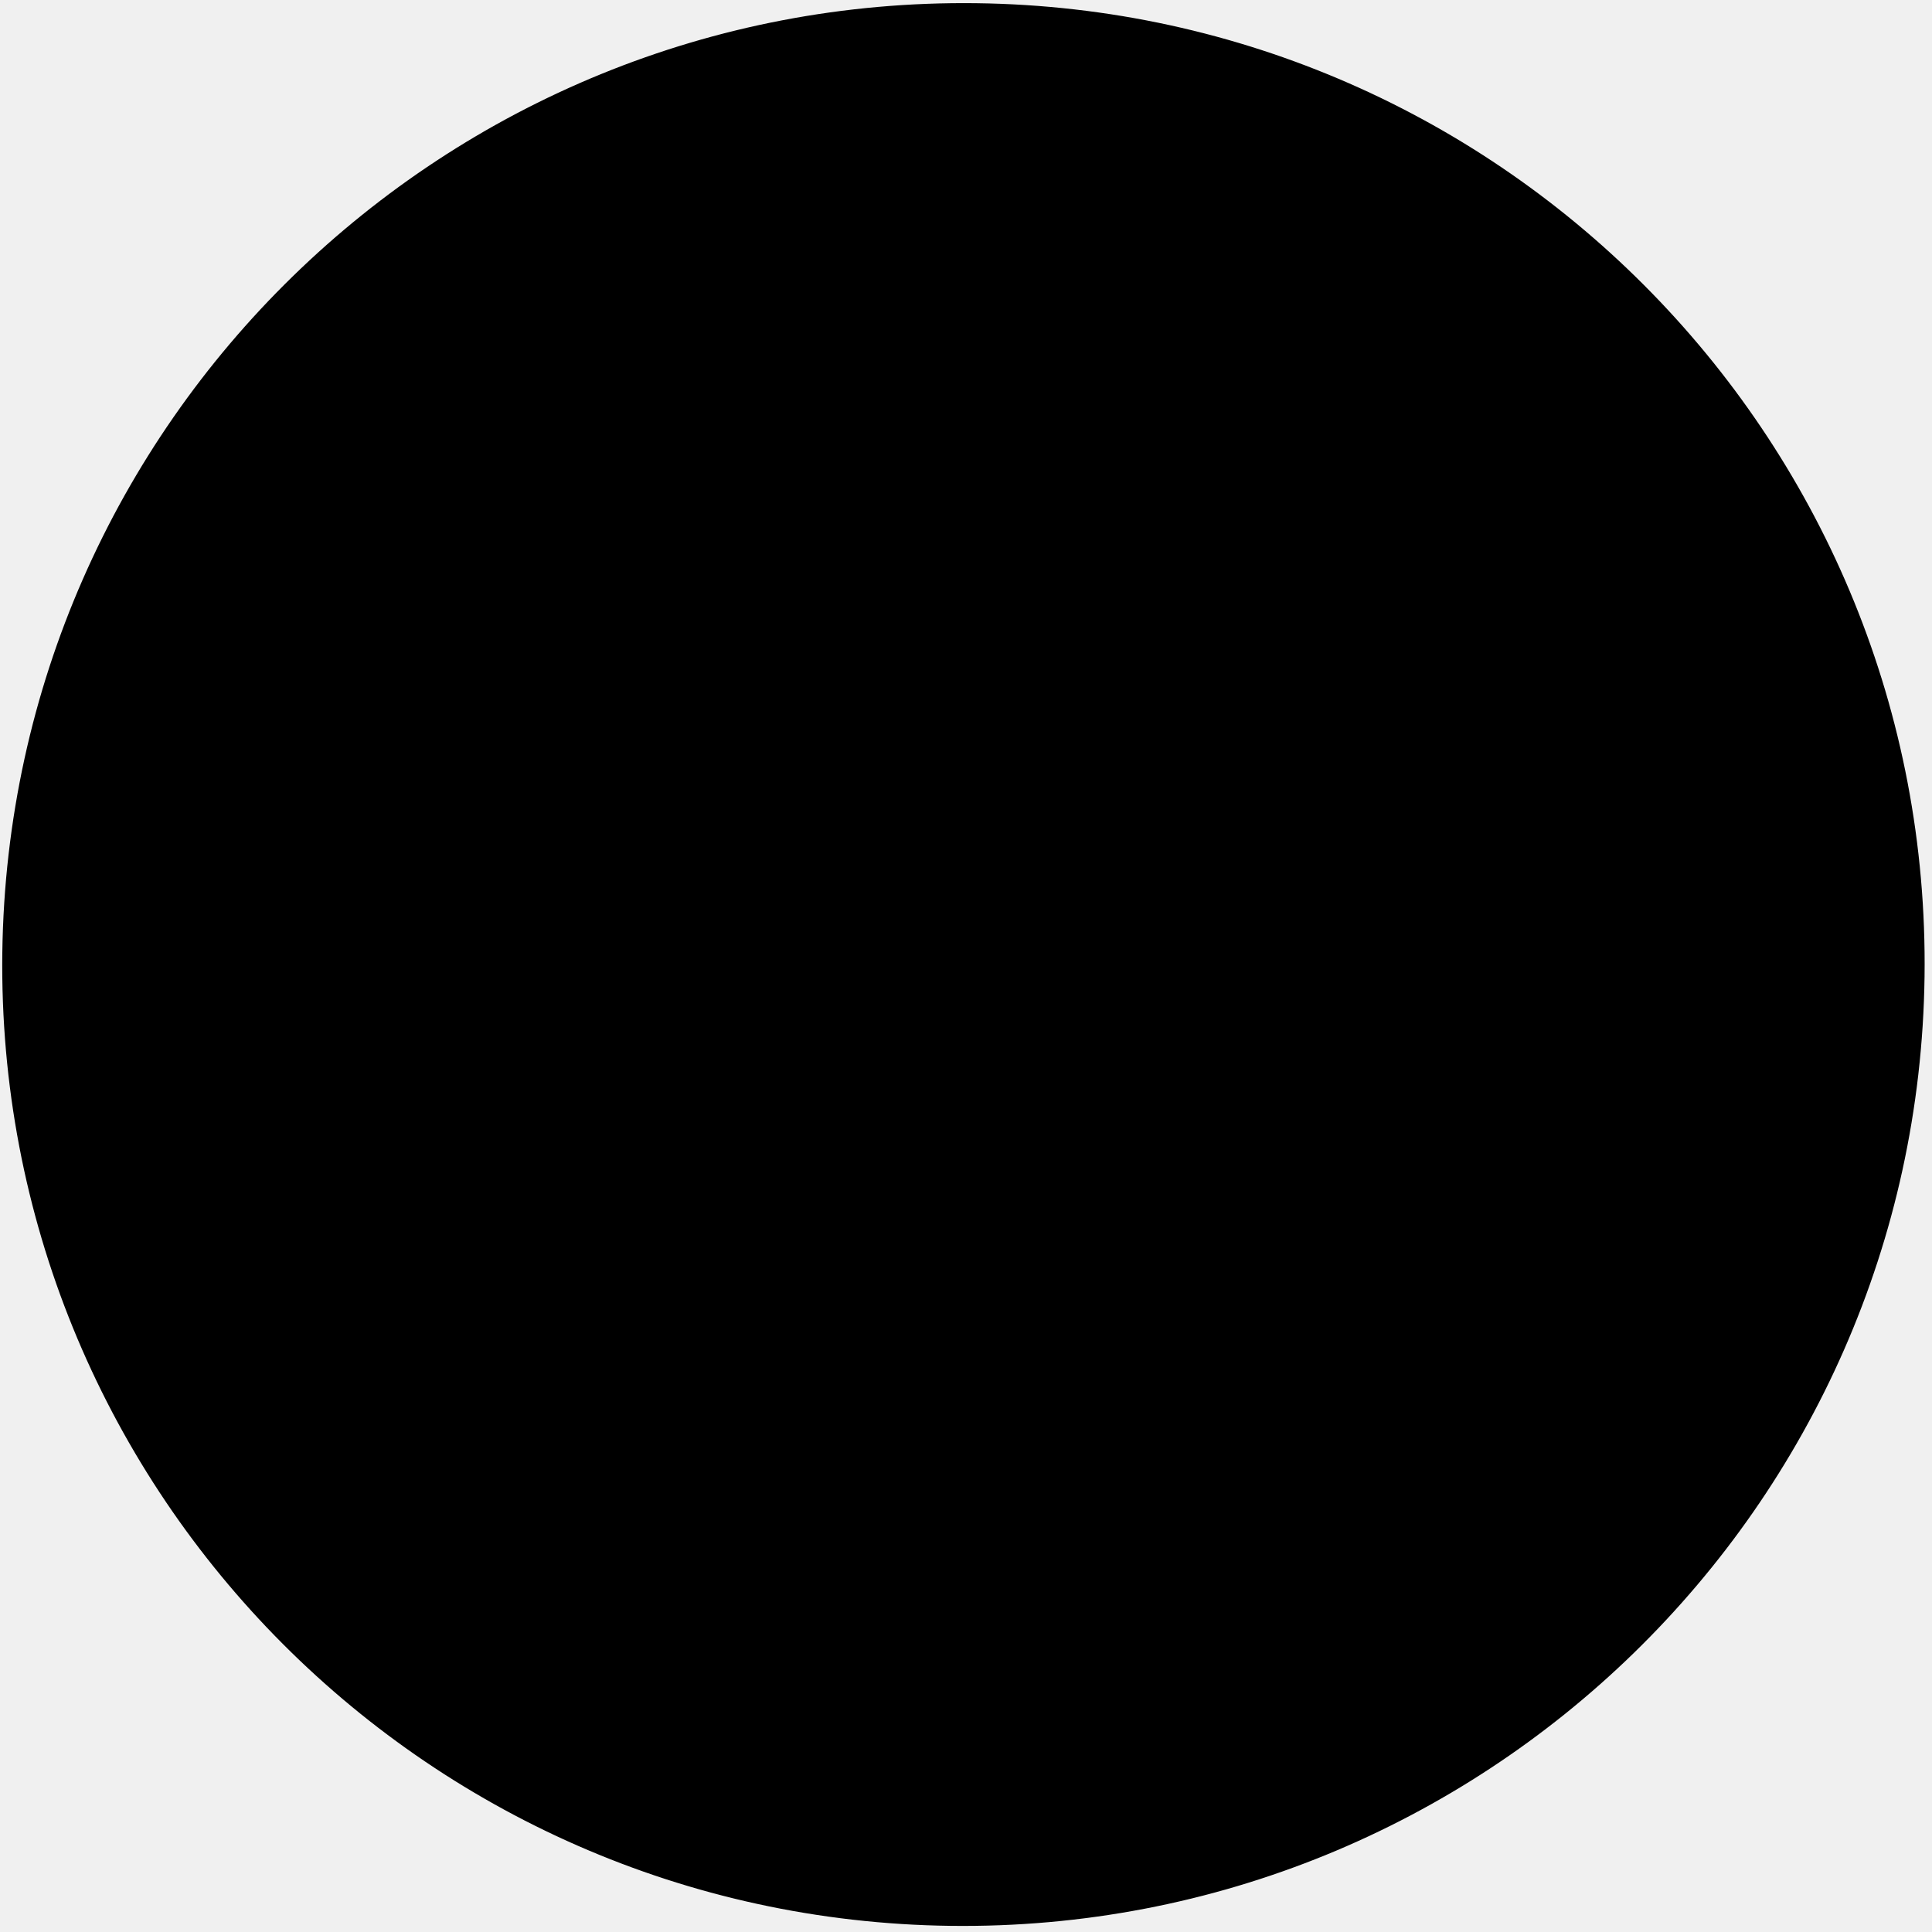
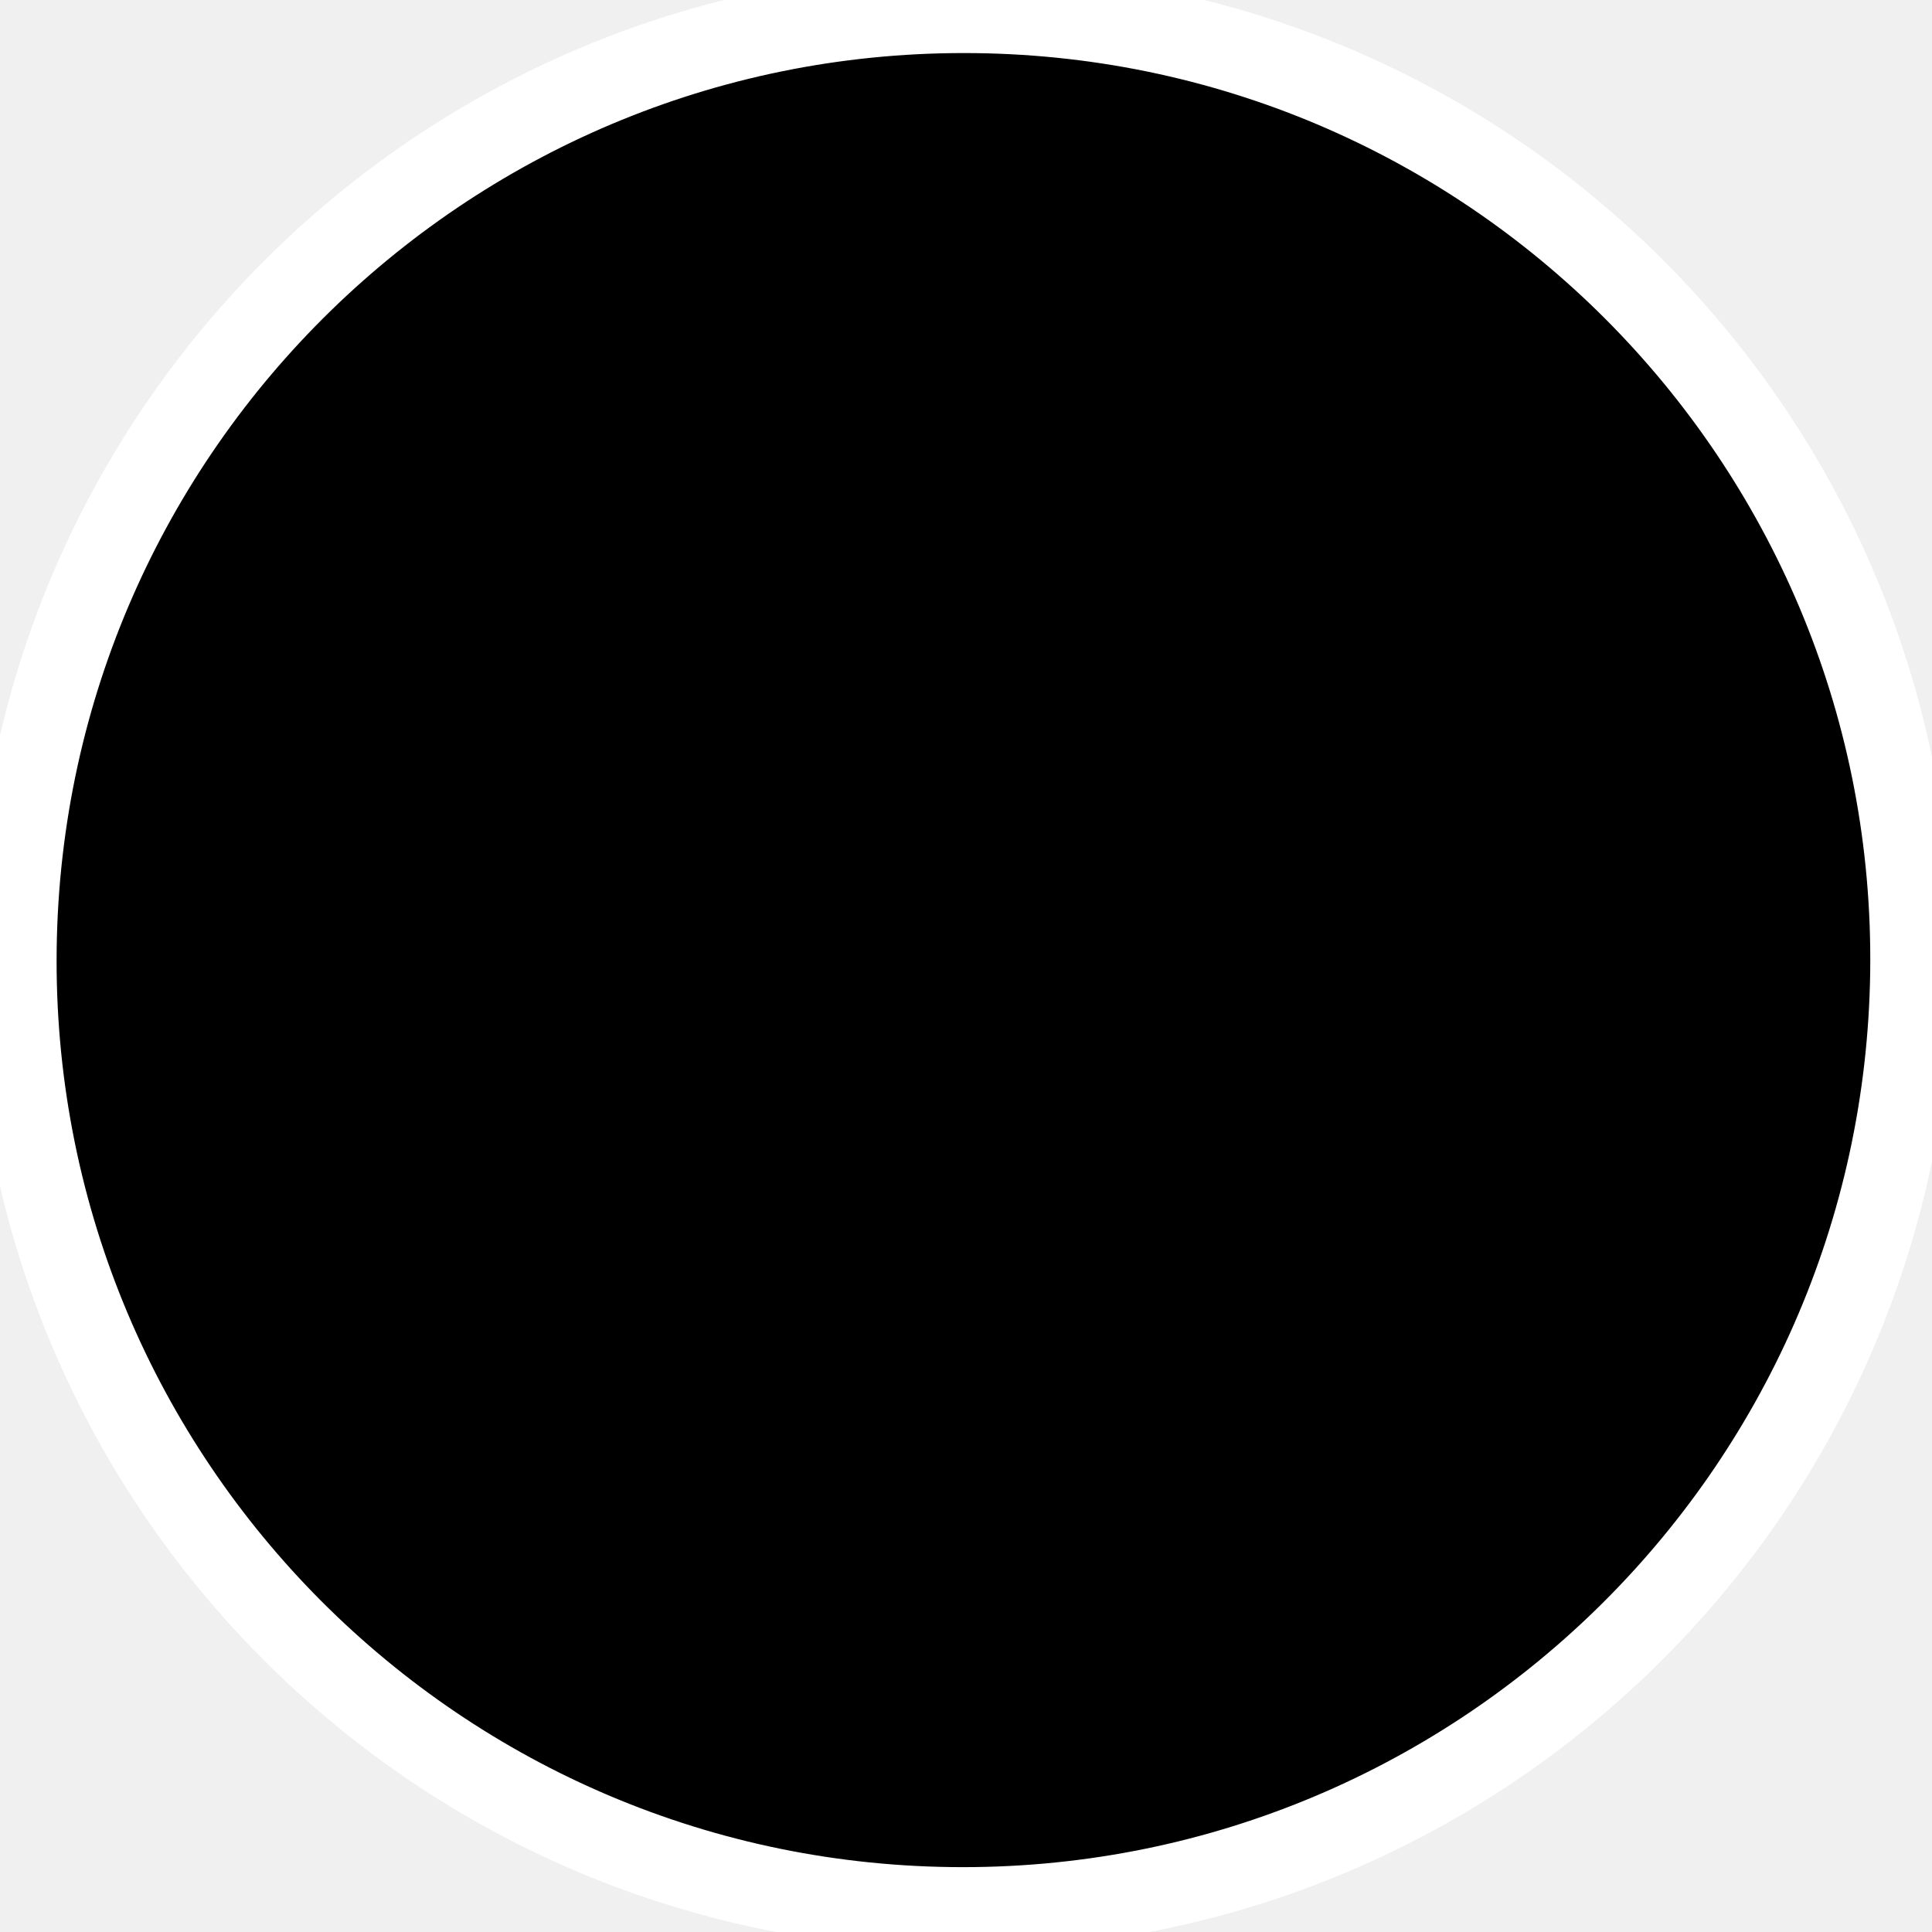
<svg xmlns="http://www.w3.org/2000/svg" width="68.8pt" height="68.8pt">
  <defs>
    <linearGradient id="gradient0" gradientTransform="" gradientUnits="objectBoundingBox" x1="0.5" y1="0.5" x2="0.5" y2="0" spreadMethod="pad">
      <stop stop-color="#000000" offset="0.997" stop-opacity="1" />
      <stop stop-color="#ffffff" offset="1" stop-opacity="1" />
    </linearGradient>
  </defs>
  <g id="Layer_2" />
  <g id="Layer_1">
-     <ellipse id="shape1" transform="matrix(0.99992 0.0125877 -0.0133496 0.99991 1.33638 0.210269)" rx="33.76pt" ry="33.768pt" cx="33.76pt" cy="33.768pt" fill="url(#gradient0)" fill-rule="evenodd" stroke="#000000" stroke-width="1.25" stroke-linecap="square" stroke-linejoin="miter" stroke-miterlimit="2" />
+     <ellipse id="shape1" transform="matrix(0.99992 0.0125877 -0.0133496 0.99991 1.33638 5.13447e-08)" rx="33.76pt" ry="33.768pt" cx="33.76pt" cy="33.768pt" fill="url(#gradient0)" fill-rule="evenodd" stroke="#ffffff" stroke-width="3.912" stroke-linecap="square" stroke-linejoin="miter" stroke-miterlimit="1.984" />
  </g>
</svg>
